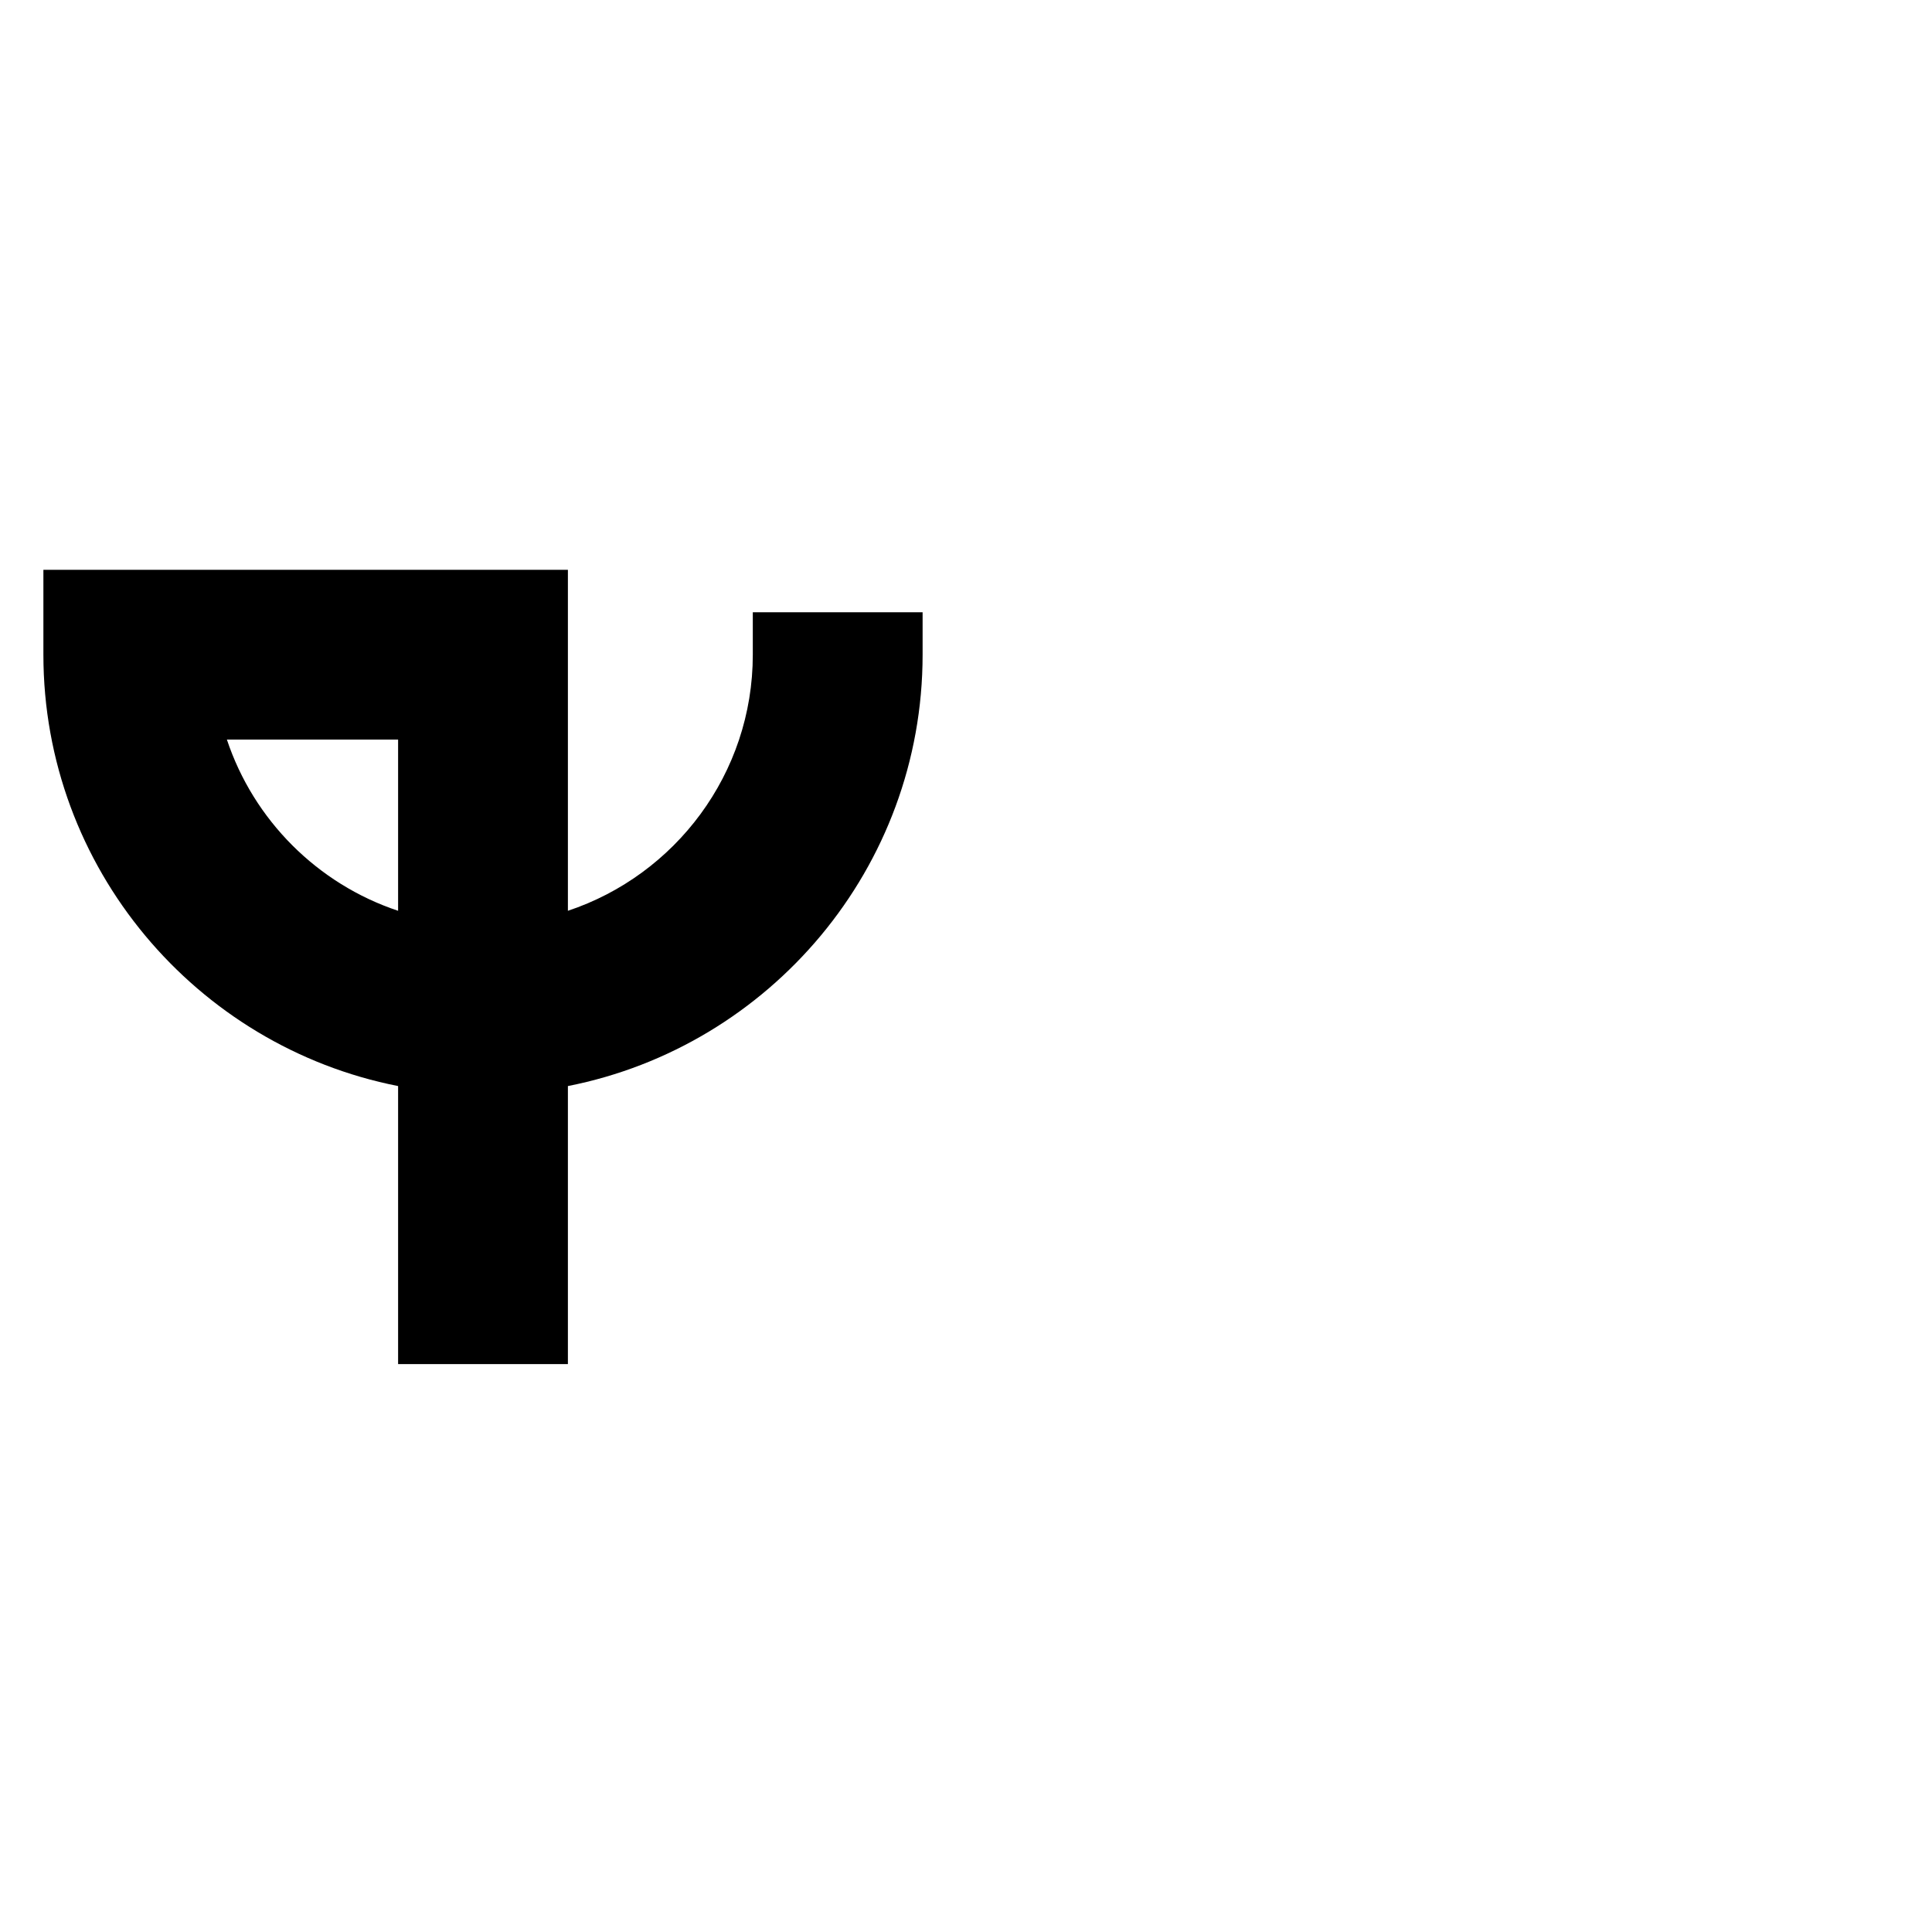
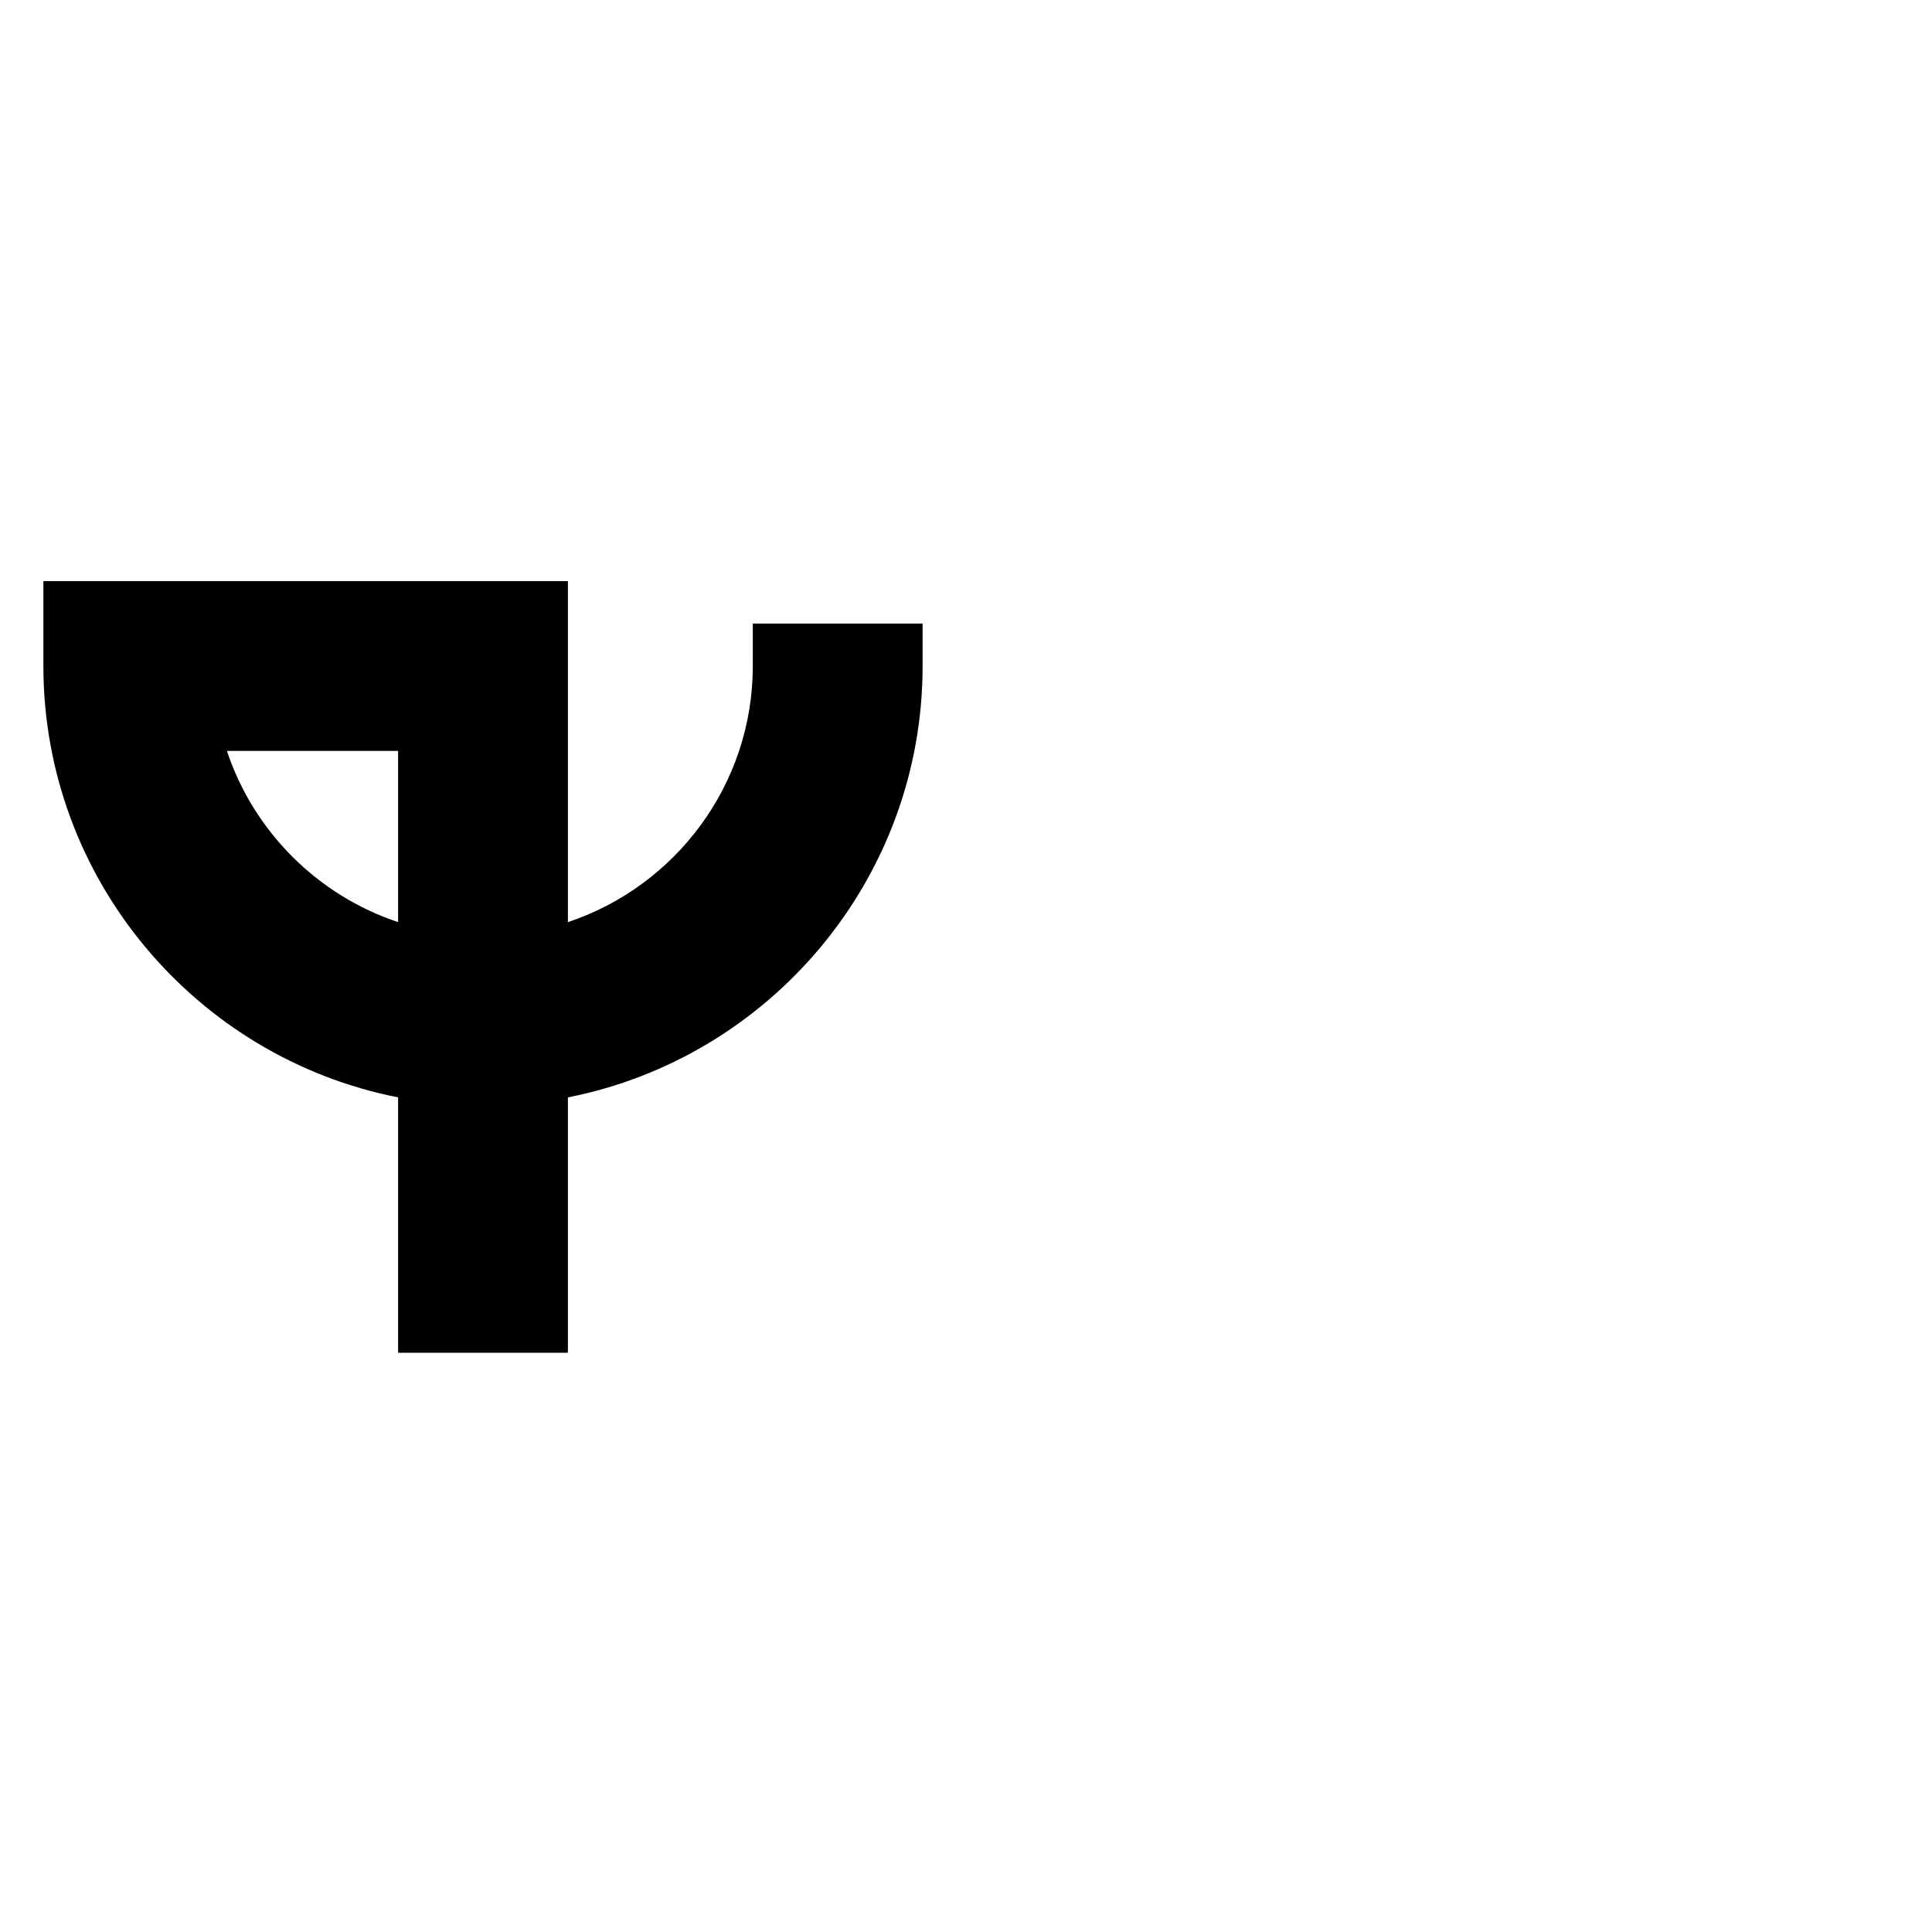
<svg xmlns="http://www.w3.org/2000/svg" width="2048" height="2048">
-   <path id="path1" fill="#000000" stroke="none" d="M 46 604 L 46 694 C 46 920.032 208.065 1109.174 422 1151.264 L 422 1446 L 602 1446 L 602 1151.264 C 815.945 1109.173 978 920.019 978 694 L 978 649 L 798 649 L 798 694 C 798 820.181 715.703 927.641 602 965.475 L 602 604 L 422 604 L 46 604 Z M 240.525 784 L 422 784 L 422 965.475 C 336.615 937.063 268.937 869.388 240.525 784 Z" />
+   <path id="path1" fill="#000000" stroke="none" d="M 46 616 L 46 706 C 46 932.032 208.065 1121.174 422 1163.264 L 422 1434 L 602 1434 L 602 1163.264 C 815.945 1121.173 978 932.019 978 706 L 978 661 L 798 661 L 798 706 C 798 832.181 715.703 939.641 602 977.475 L 602 616 L 422 616 Z M 240.525 796 L 422 796 L 422 977.475 C 336.615 949.063 268.937 881.388 240.525 796 Z" />
</svg>
